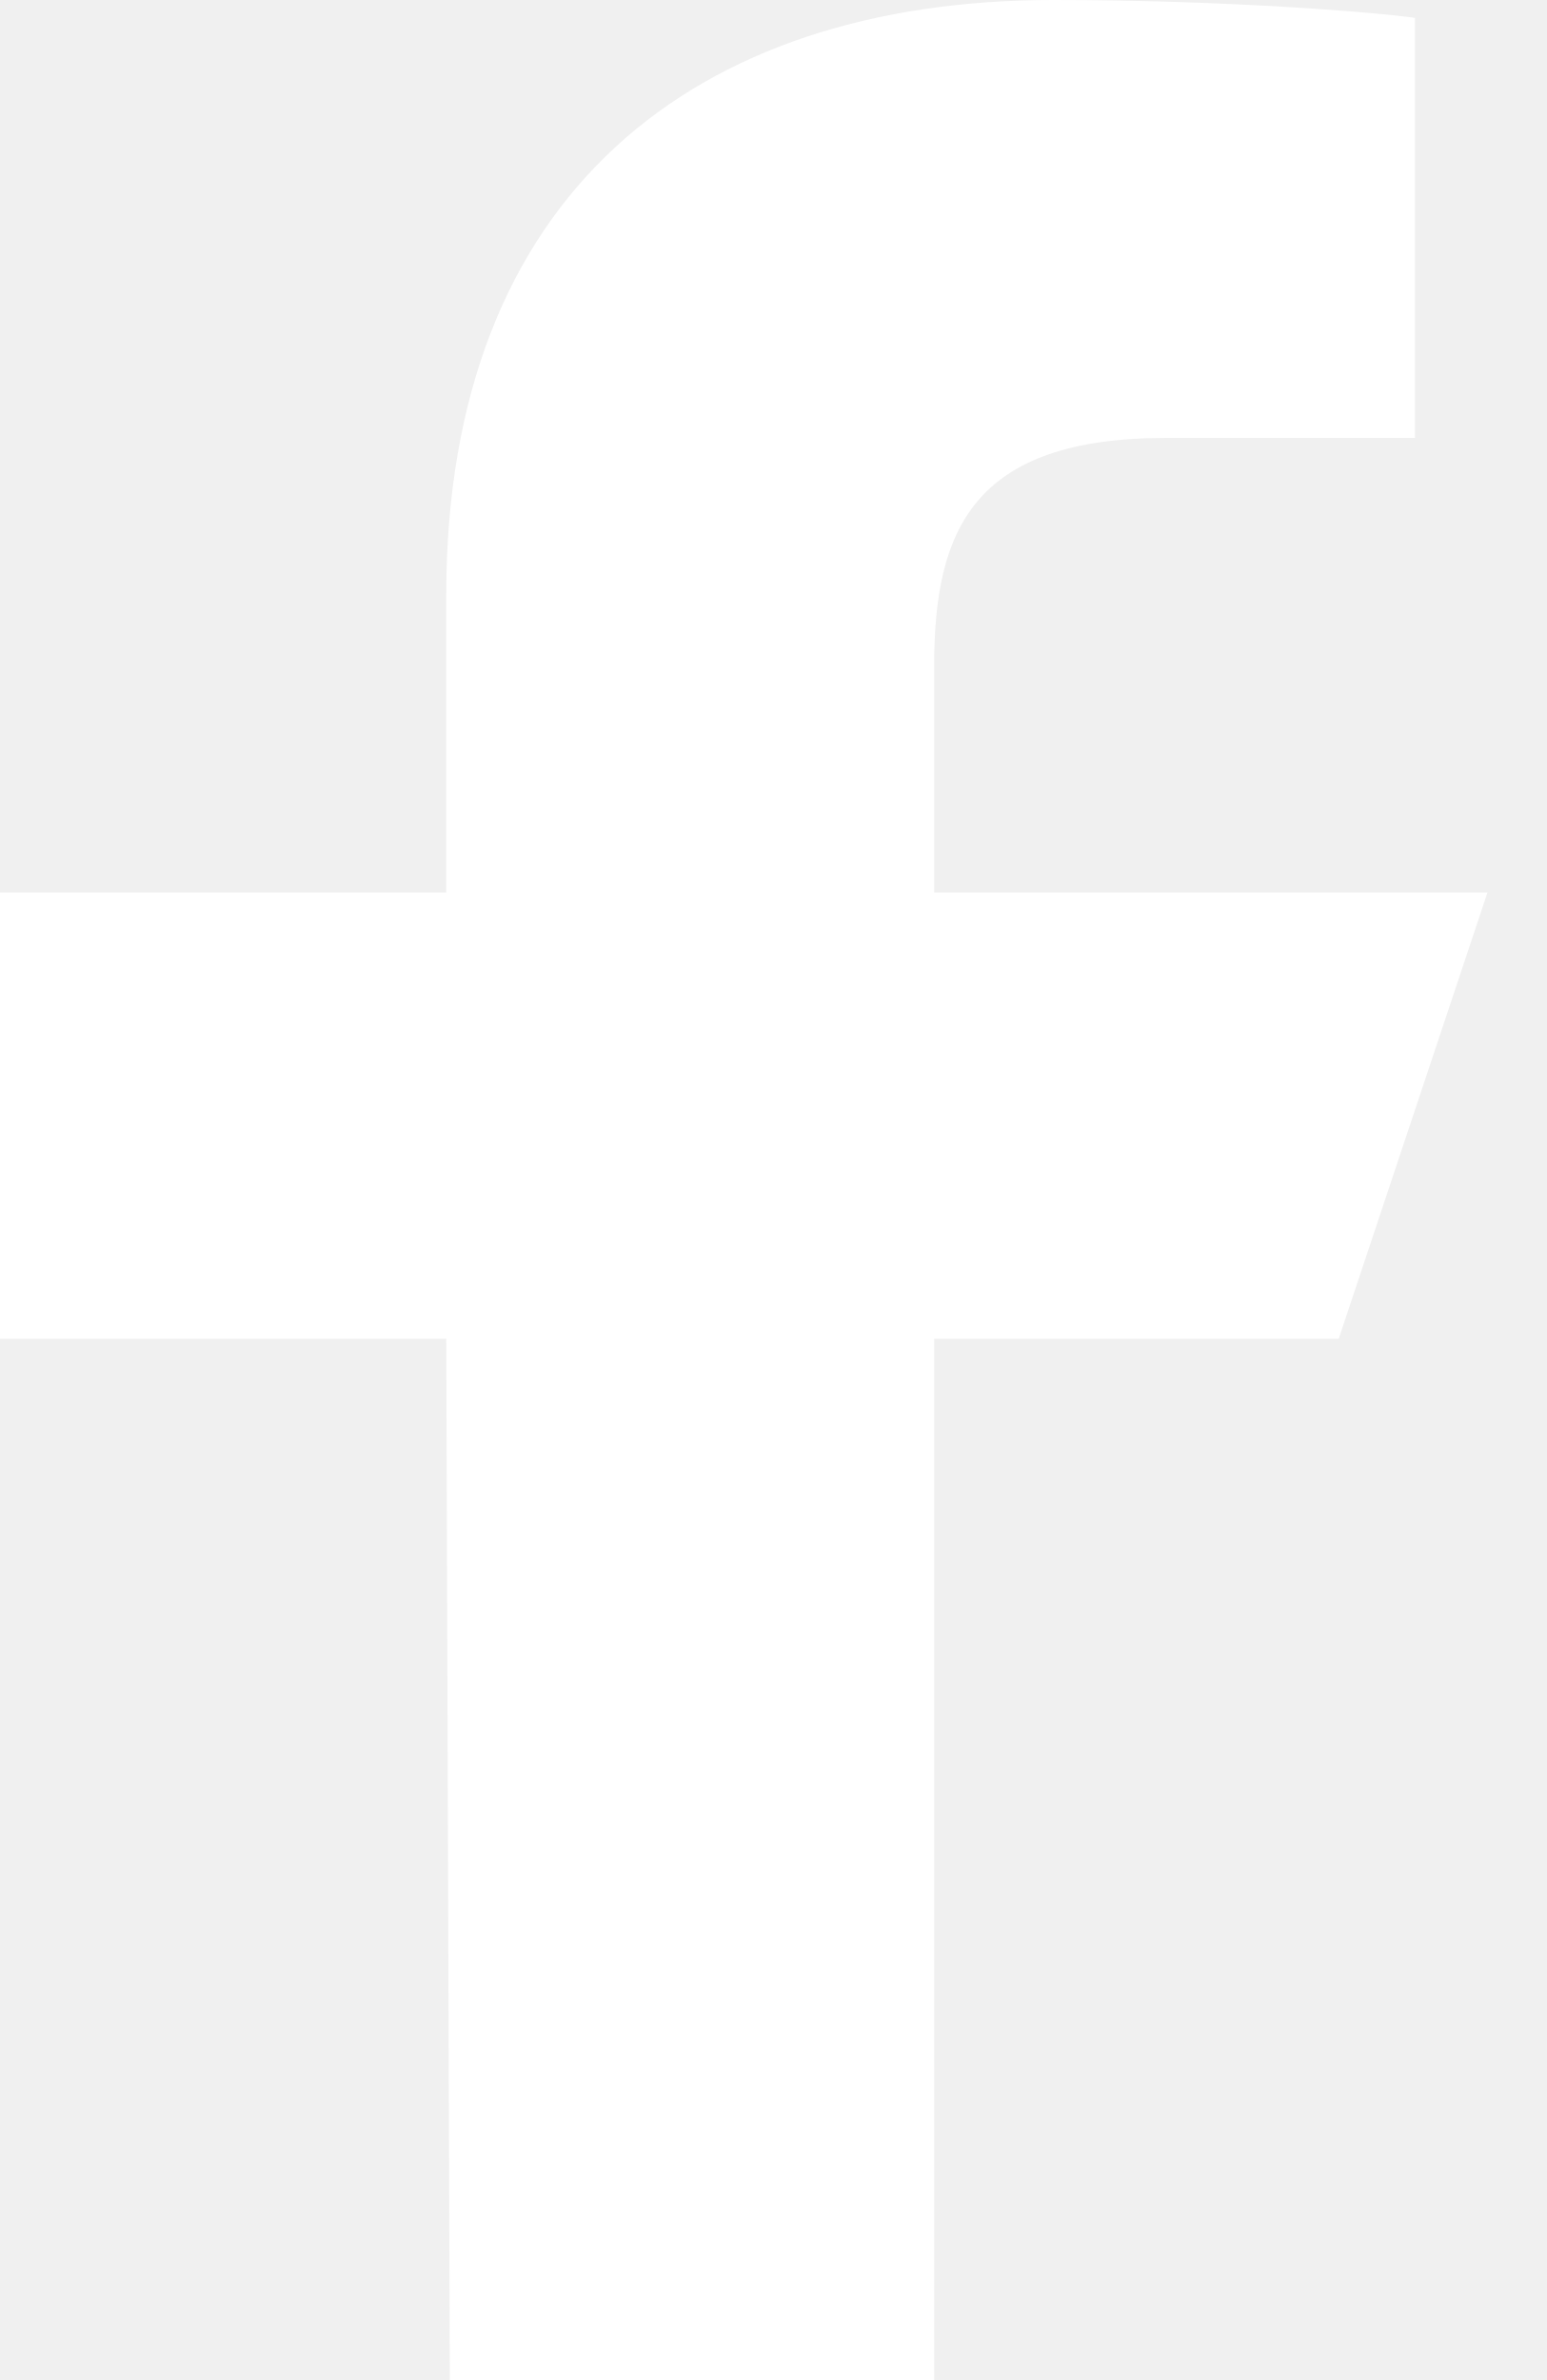
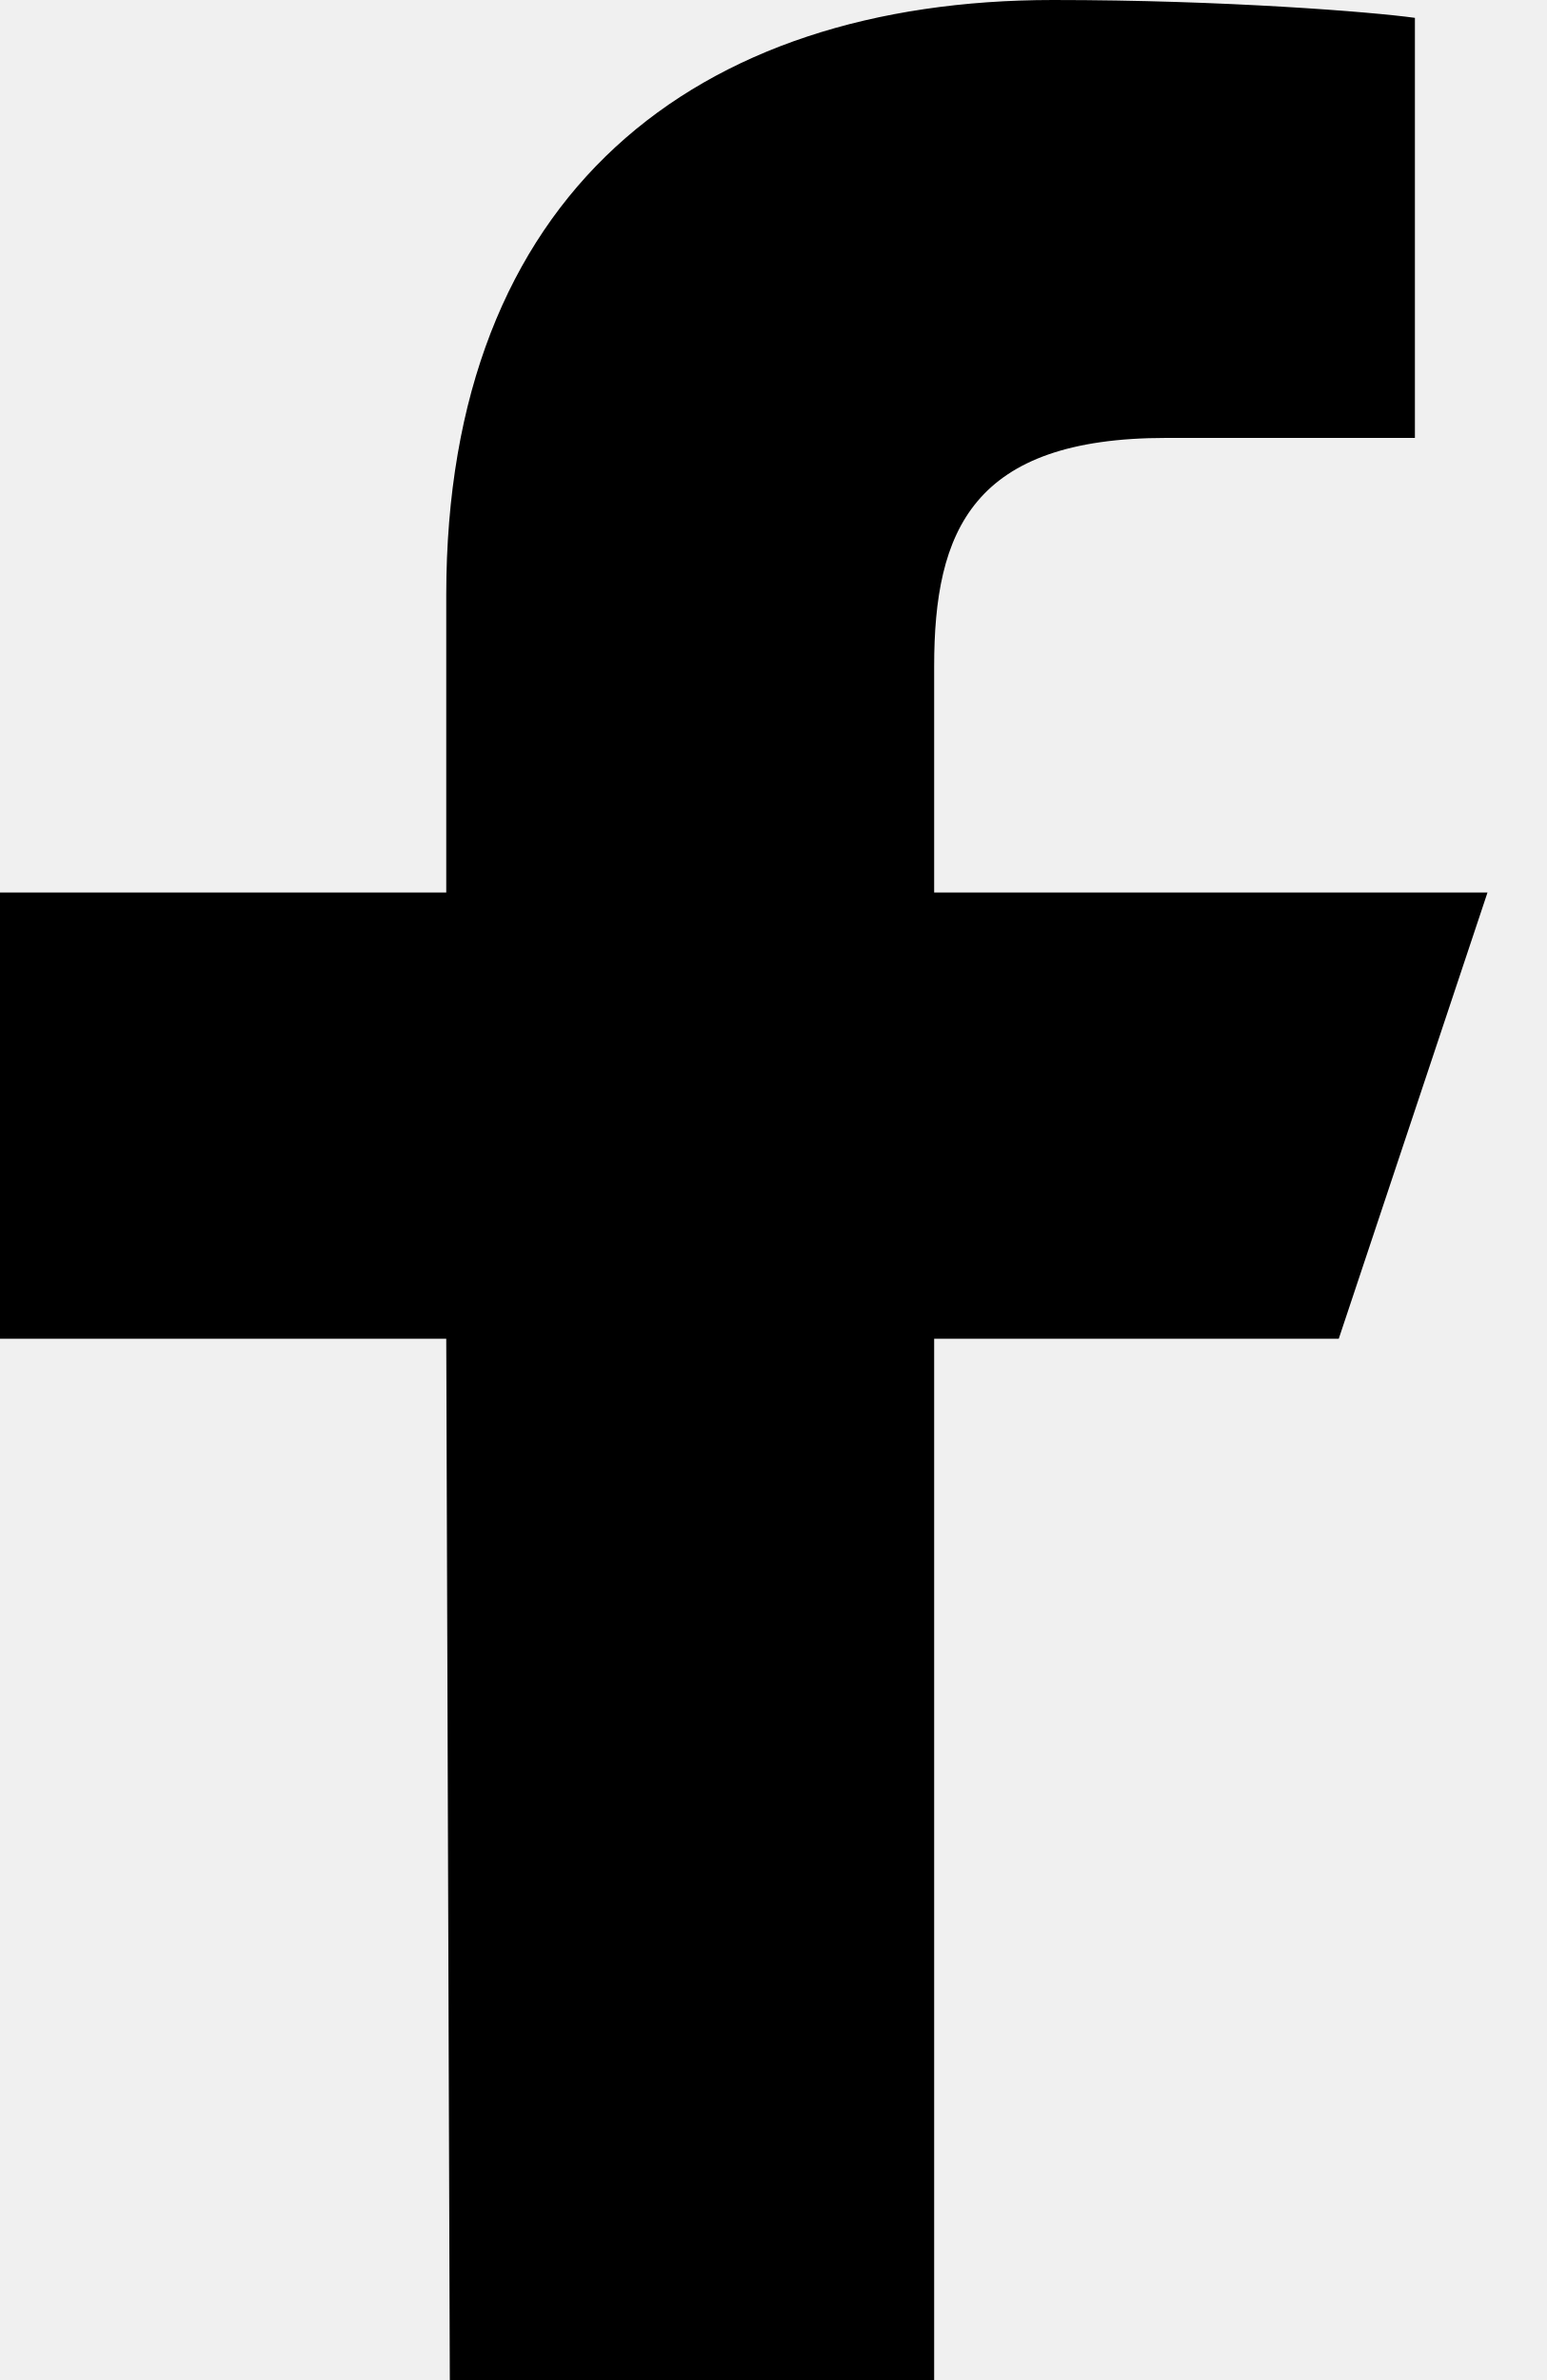
<svg xmlns="http://www.w3.org/2000/svg" width="13" height="20" viewBox="0 0 13 20" fill="none">
-   <path d="M3.78 20L3.75 11.25H0V7.5H3.75V5C3.75 1.63 5.84 0 8.85 0C10.29 0 11.53 0.1 11.89 0.15V3.68H9.8C8.17 3.68 7.85 4.46 7.85 5.6V7.5H12.5L11.25 11.25H7.85V20H3.78Z" fill="white" />
+   <path d="M3.78 20L3.75 11.25H0V7.5H3.75V5C3.75 1.63 5.84 0 8.85 0C10.29 0 11.53 0.1 11.89 0.15V3.68H9.8C8.17 3.68 7.85 4.46 7.85 5.6V7.5H12.5L11.25 11.25H7.85V20H3.78Z" fill="currentColor" />
</svg>
